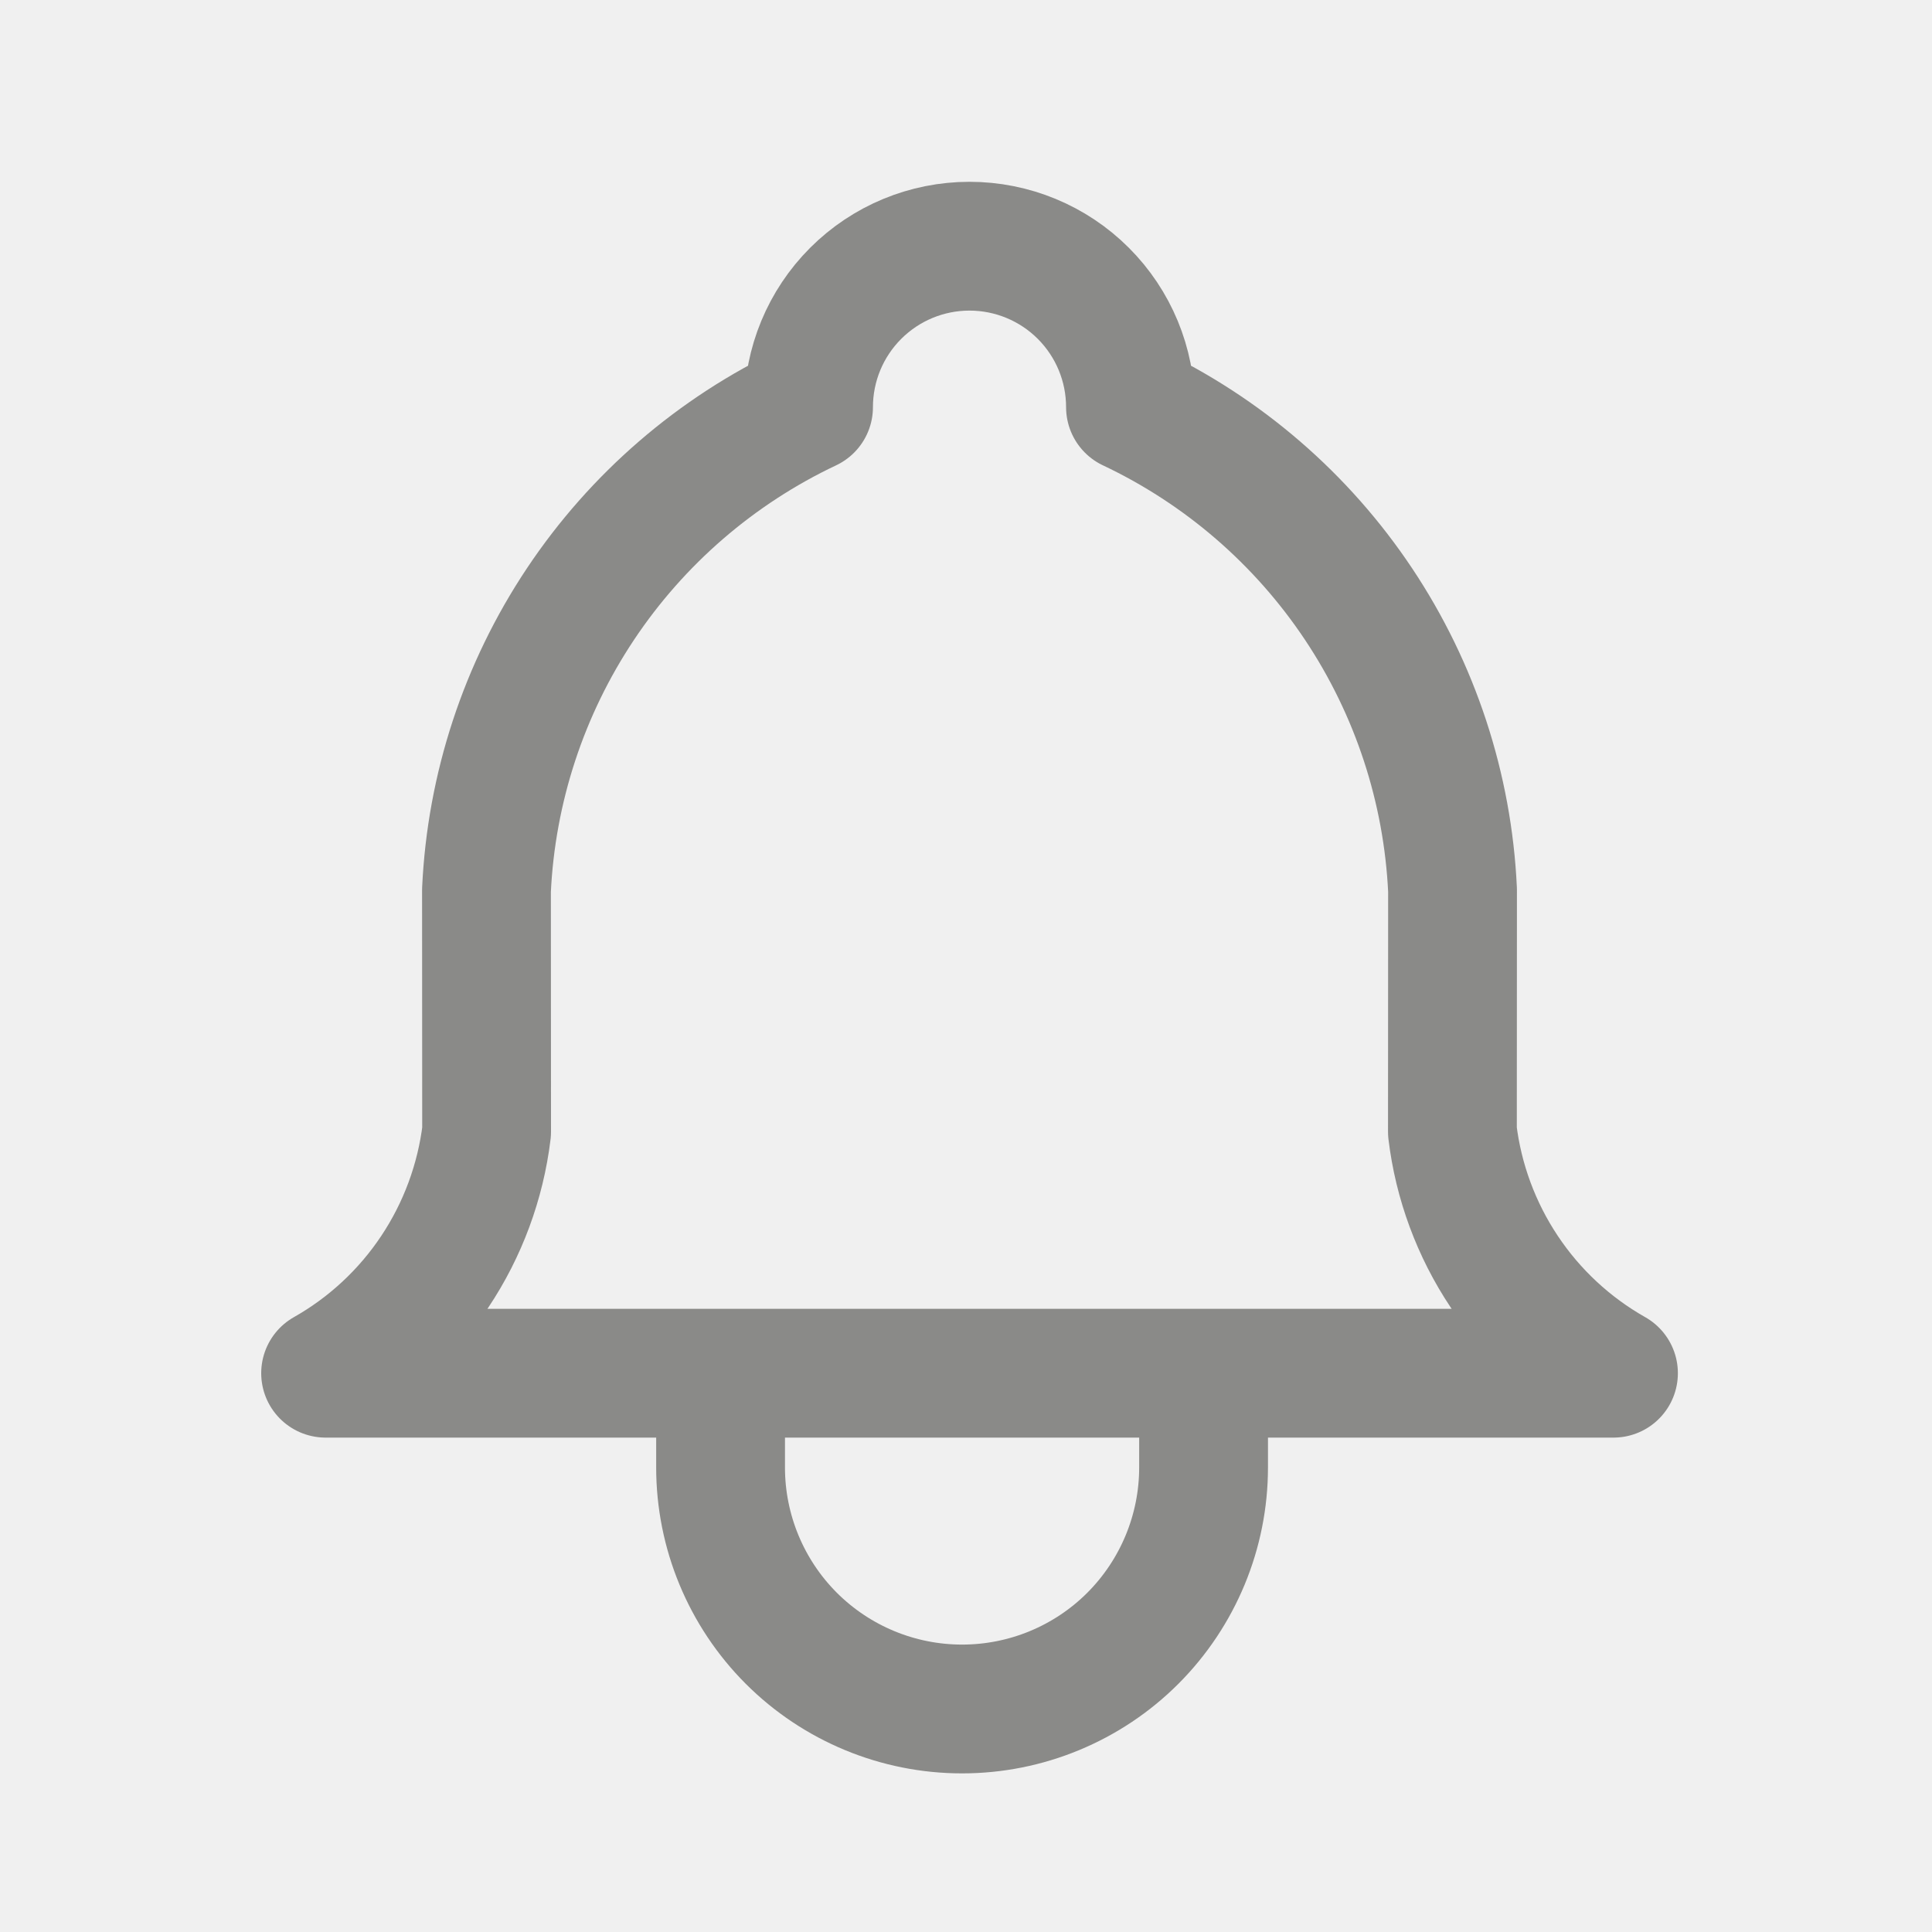
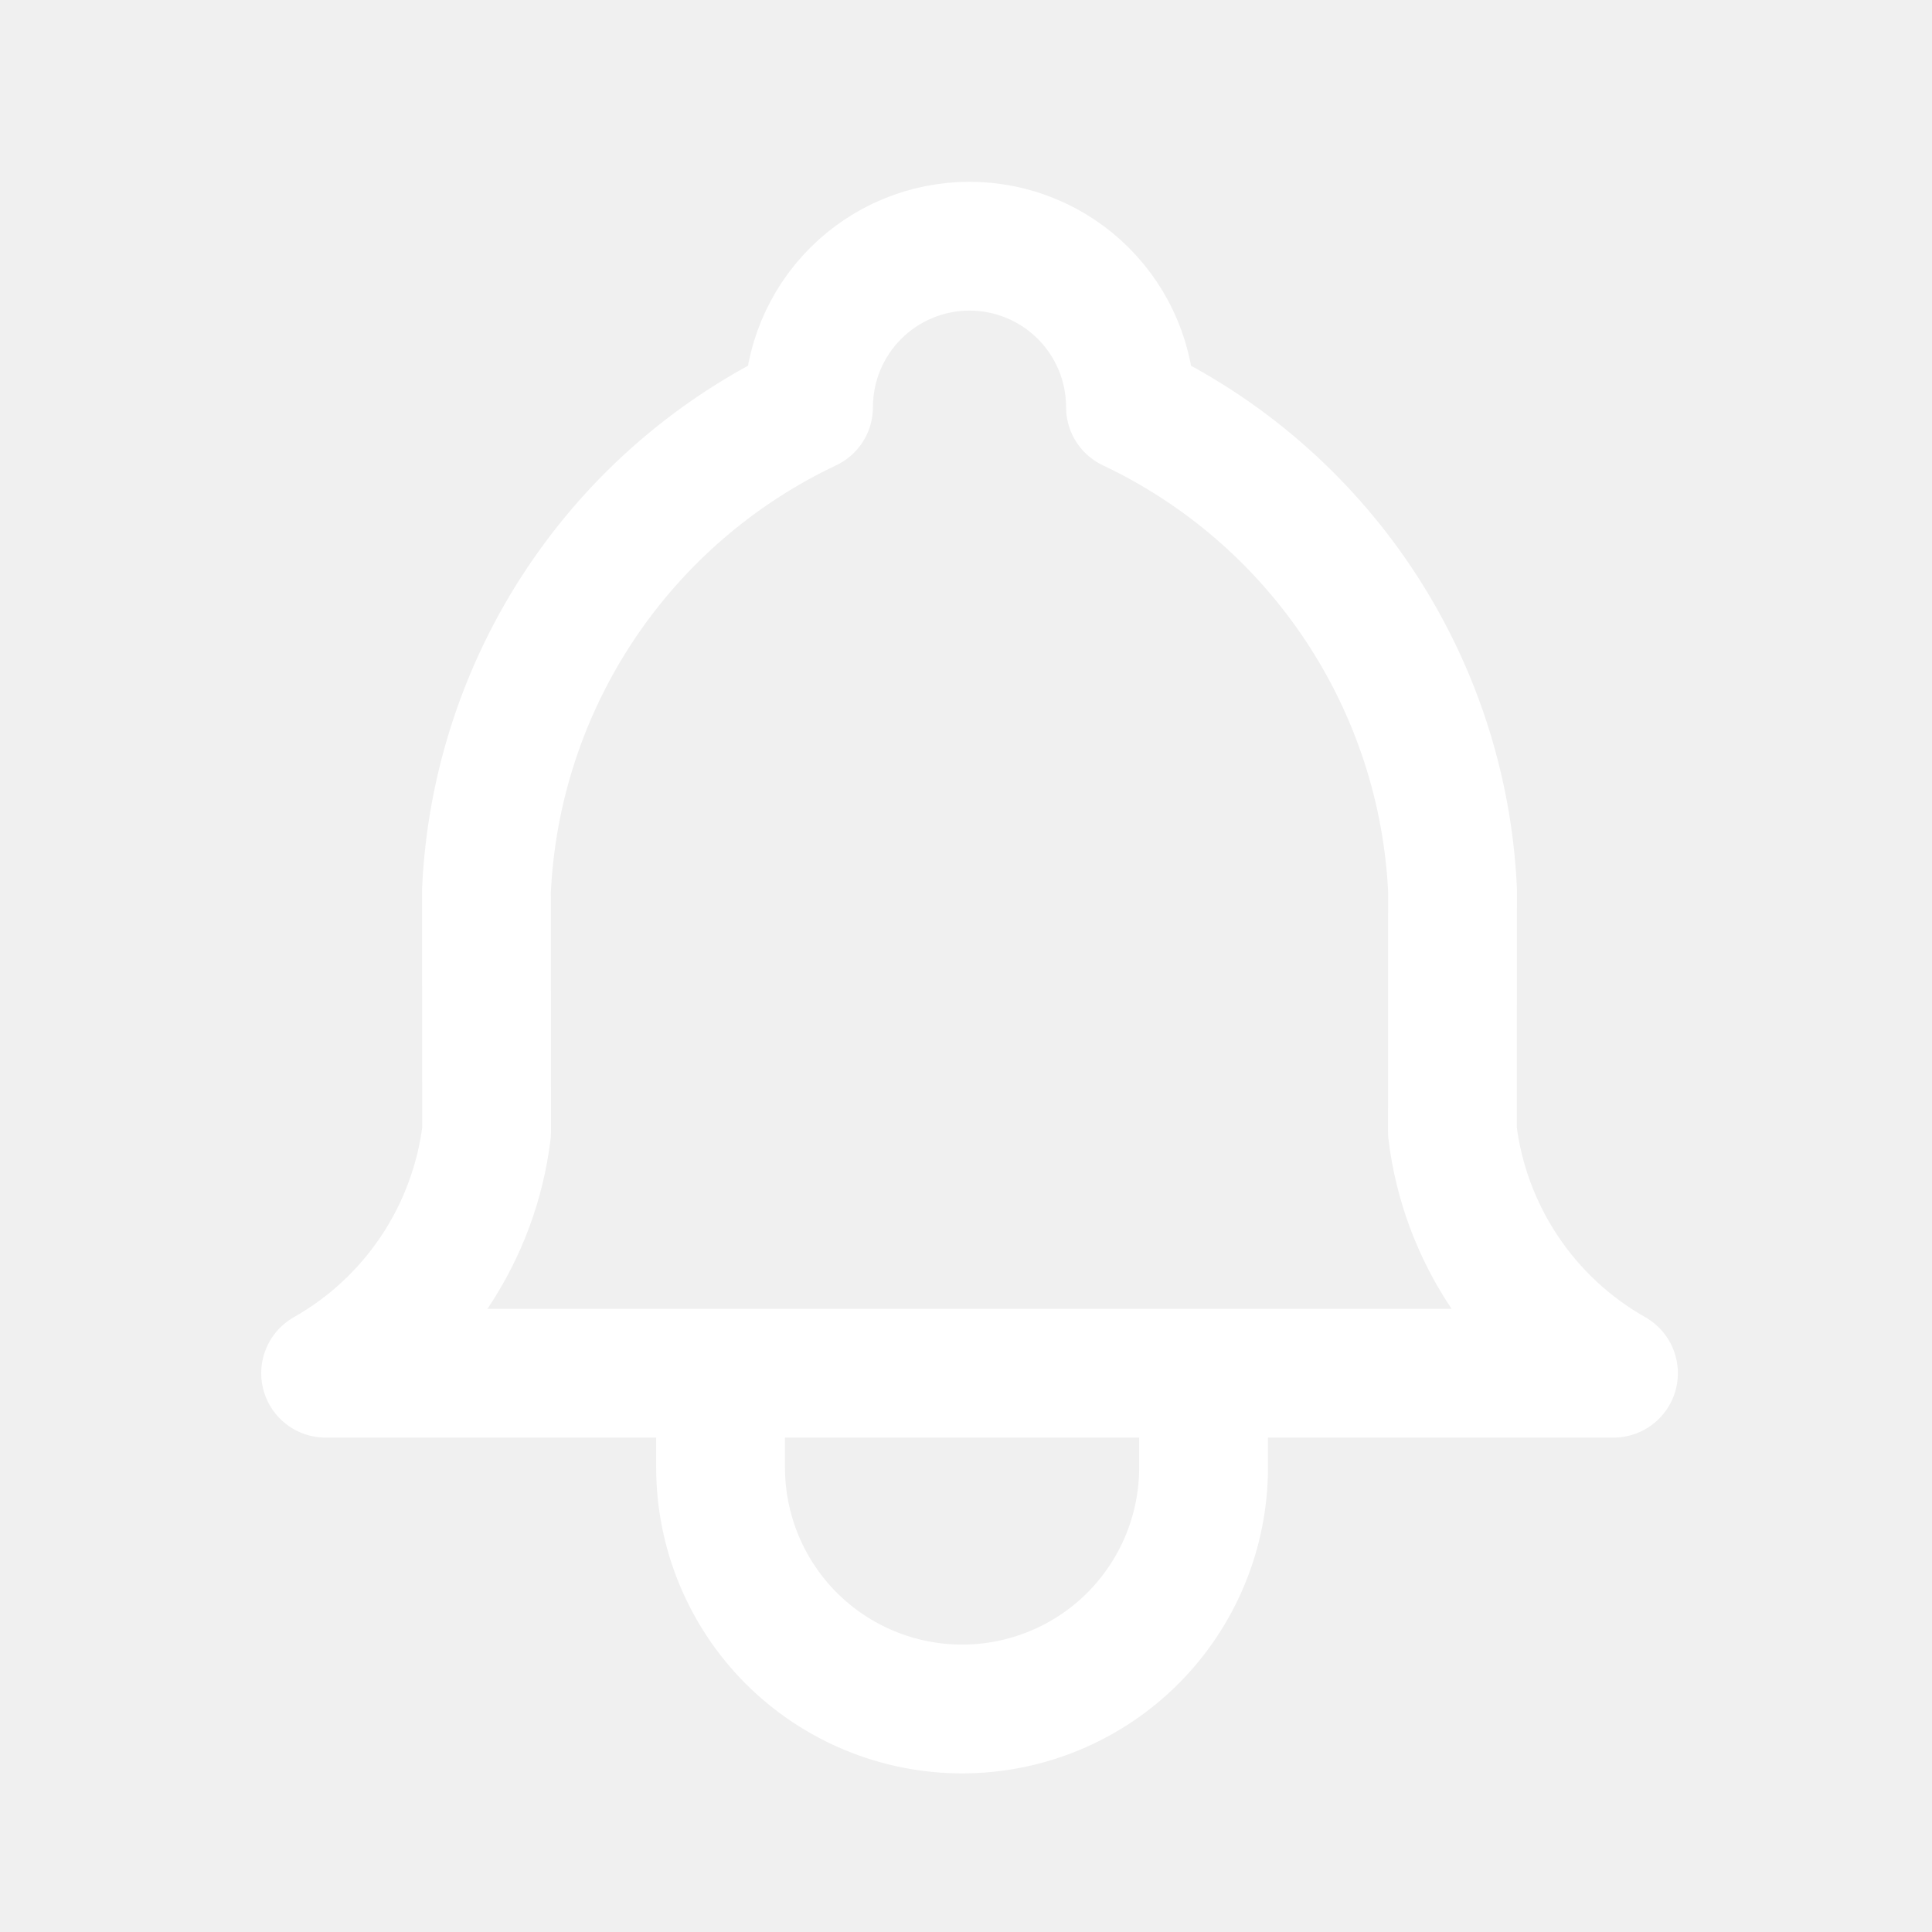
<svg xmlns="http://www.w3.org/2000/svg" width="30" height="30" viewBox="0 0 30 30" fill="none">
  <g clip-path="url(#clip0_225_33)">
    <mask id="mask0_225_33" style="mask-type:luminance" maskUnits="userSpaceOnUse" x="0" y="0" width="30" height="30">
      <path d="M30 0L0 0L0 30H30V0Z" fill="white" />
    </mask>
    <g mask="url(#mask0_225_33)">
-       <path d="M15.054 3.823C15.717 3.823 16.353 4.086 16.822 4.555C17.291 5.024 17.554 5.659 17.554 6.322C18.99 7.001 20.214 8.058 21.095 9.379C21.976 10.7 22.481 12.236 22.555 13.823L22.553 17.572C22.647 18.349 22.923 19.094 23.357 19.745C23.791 20.397 24.372 20.937 25.054 21.323L5.056 21.323C5.737 20.938 6.318 20.398 6.752 19.746C7.186 19.095 7.461 18.351 7.556 17.574L7.554 13.823C7.628 12.236 8.133 10.7 9.014 9.379C9.895 8.058 11.119 7.001 12.555 6.322C12.555 5.659 12.818 5.024 13.287 4.555C13.756 4.086 14.391 3.823 15.054 3.823Z" stroke="#8A8A88" stroke-width="2" stroke-linecap="round" stroke-linejoin="round" />
-       <path d="M11.189 21.537L11.189 22.787C11.189 23.781 11.584 24.735 12.287 25.439C12.991 26.142 13.944 26.537 14.939 26.537C15.934 26.537 16.888 26.142 17.591 25.439C18.294 24.735 18.689 23.781 18.689 22.787L18.689 21.537" stroke="#8A8A88" stroke-width="2" stroke-linecap="round" stroke-linejoin="round" />
+       <path d="M15.054 3.823C15.717 3.823 16.353 4.086 16.822 4.555C17.291 5.024 17.554 5.659 17.554 6.322C18.99 7.001 20.214 8.058 21.095 9.379C21.976 10.7 22.481 12.236 22.555 13.823L22.553 17.572C22.647 18.349 22.923 19.094 23.357 19.745C23.791 20.397 24.372 20.937 25.054 21.323L5.056 21.323C5.737 20.938 6.318 20.398 6.752 19.746C7.186 19.095 7.461 18.351 7.556 17.574L7.554 13.823C7.628 12.236 8.133 10.7 9.014 9.379C9.895 8.058 11.119 7.001 12.555 6.322C12.555 5.659 12.818 5.024 13.287 4.555C13.756 4.086 14.391 3.823 15.054 3.823Z" stroke="#ffffff" stroke-width="2" stroke-linecap="round" stroke-linejoin="round" />
+       <path d="M11.189 21.537L11.189 22.787C11.189 23.781 11.584 24.735 12.287 25.439C12.991 26.142 13.944 26.537 14.939 26.537C15.934 26.537 16.888 26.142 17.591 25.439C18.294 24.735 18.689 23.781 18.689 22.787L18.689 21.537" stroke="#ffffff" stroke-width="2" stroke-linecap="round" stroke-linejoin="round" />
    </g>
  </g>
  <defs>
    <clipPath id="clip0_225_33">
      <rect width="30" height="30" fill="white" />
    </clipPath>
  </defs>
</svg>
